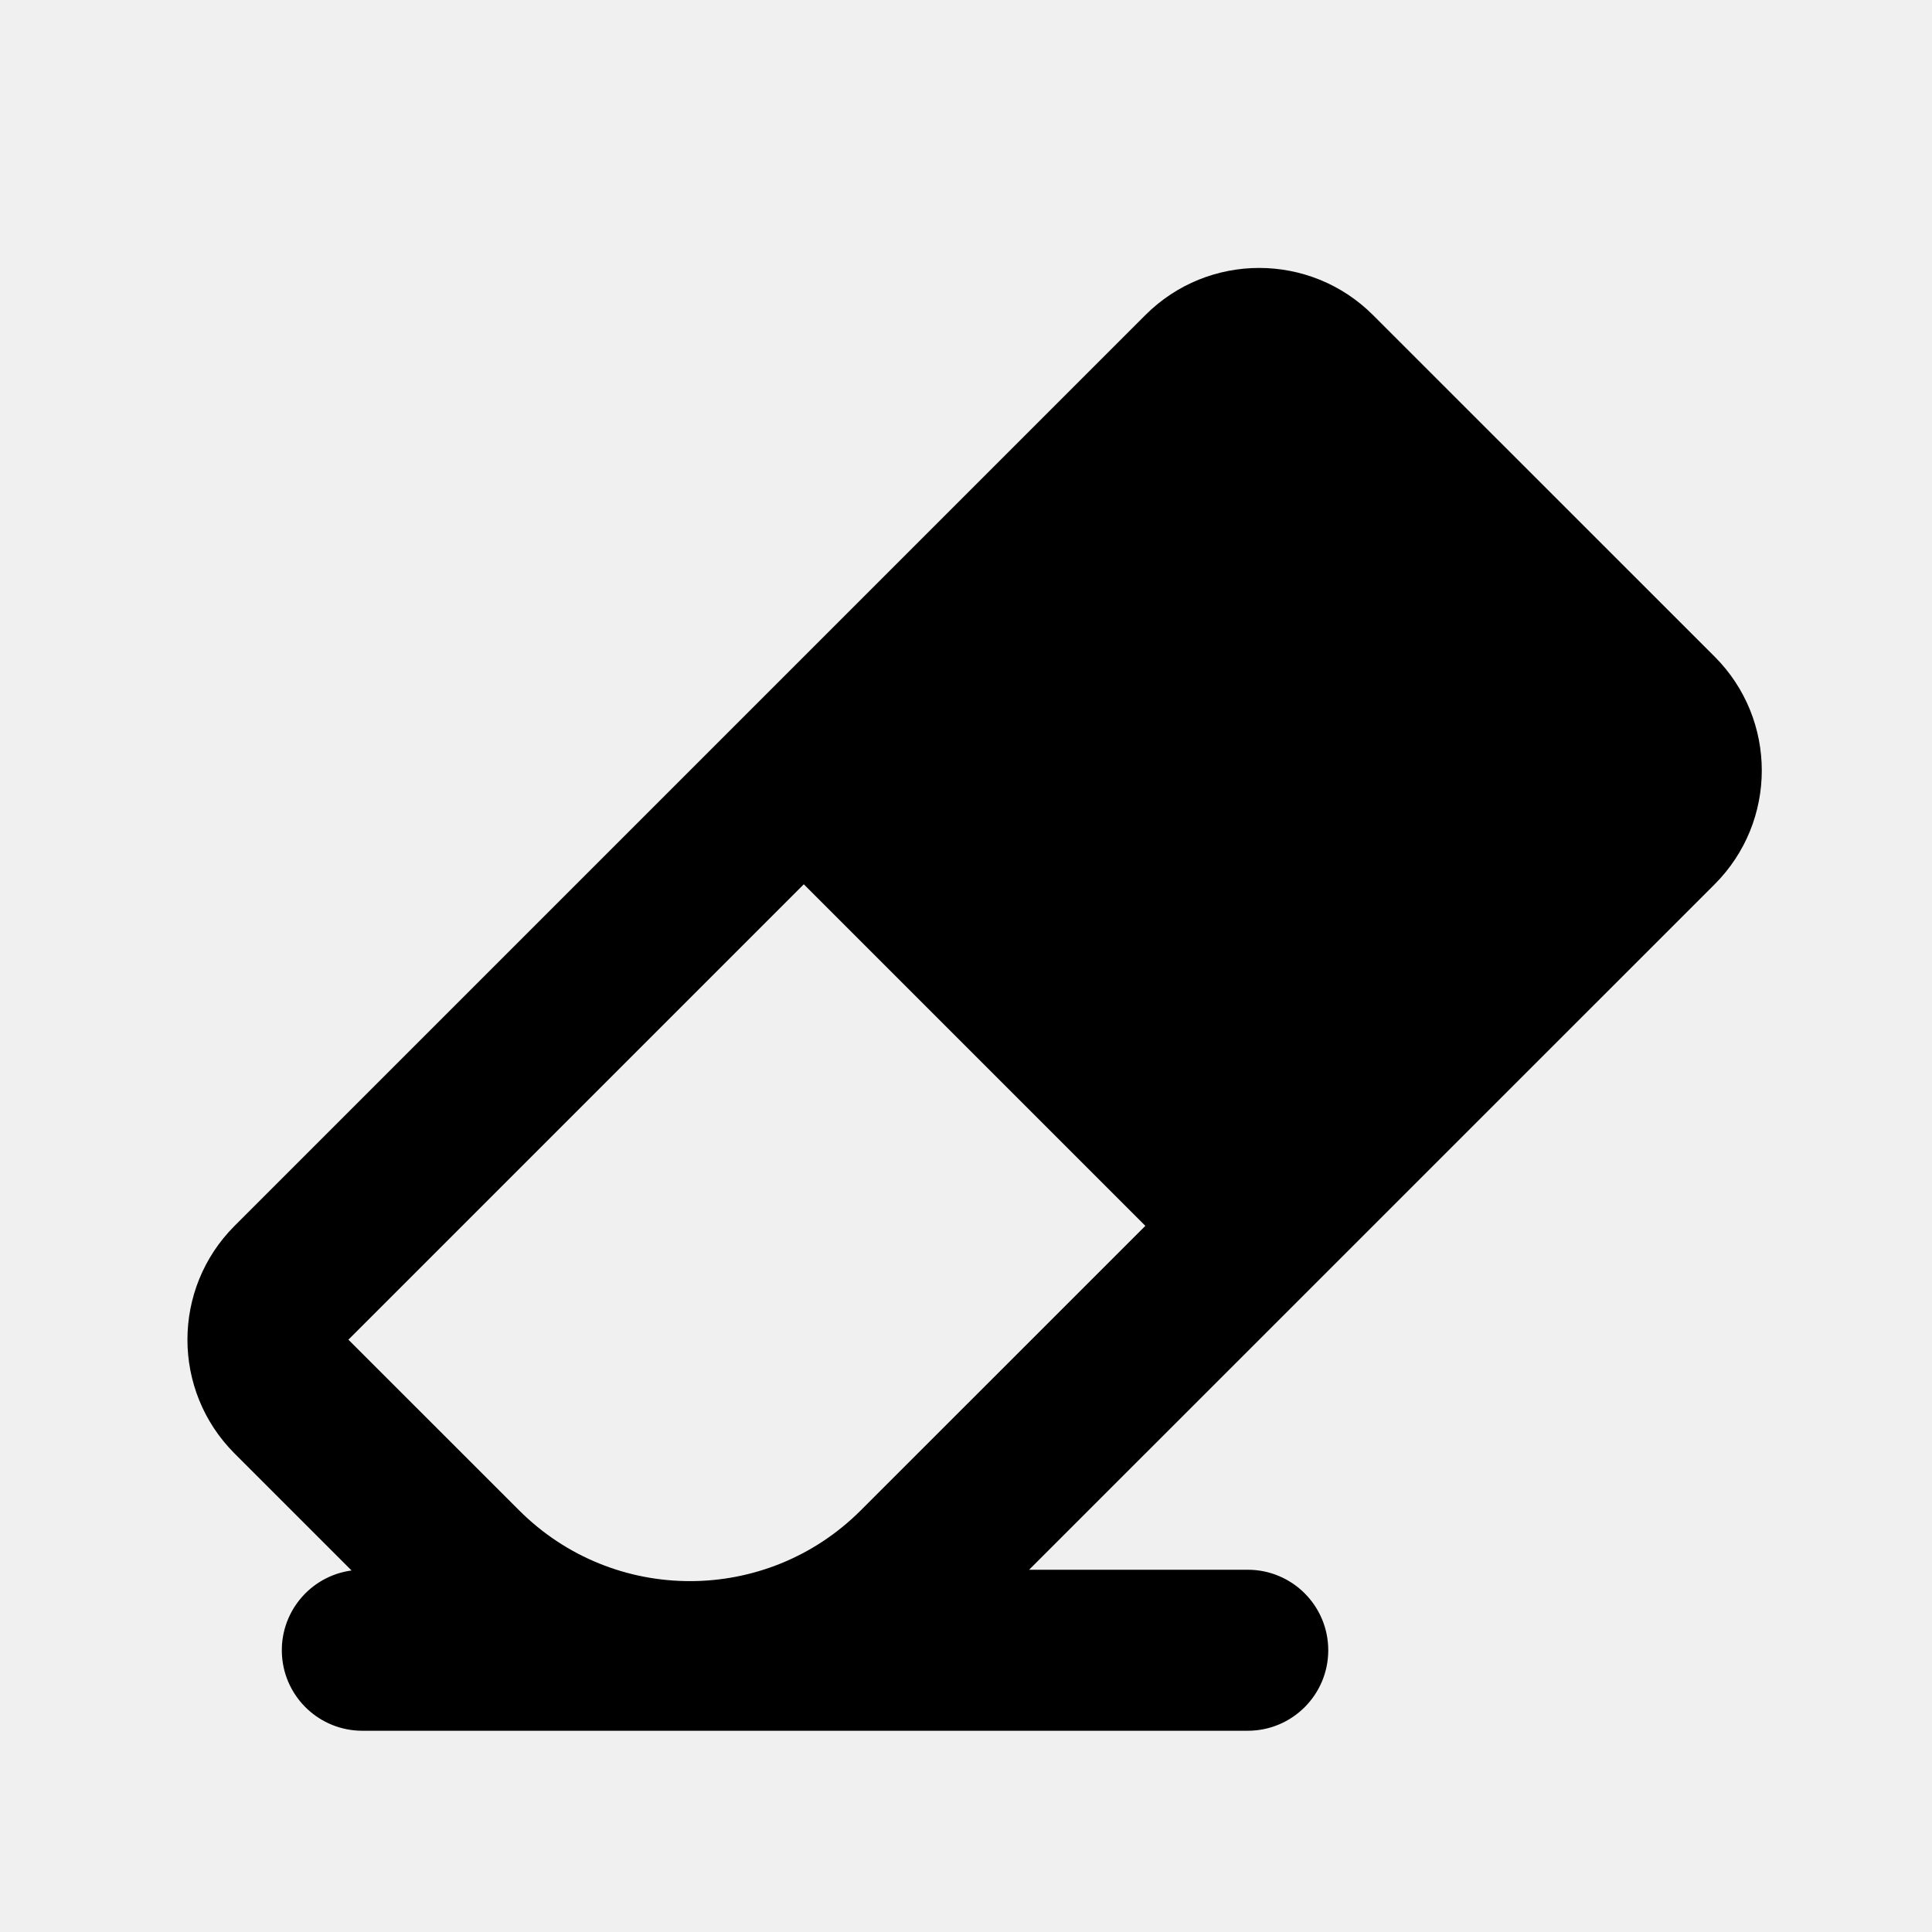
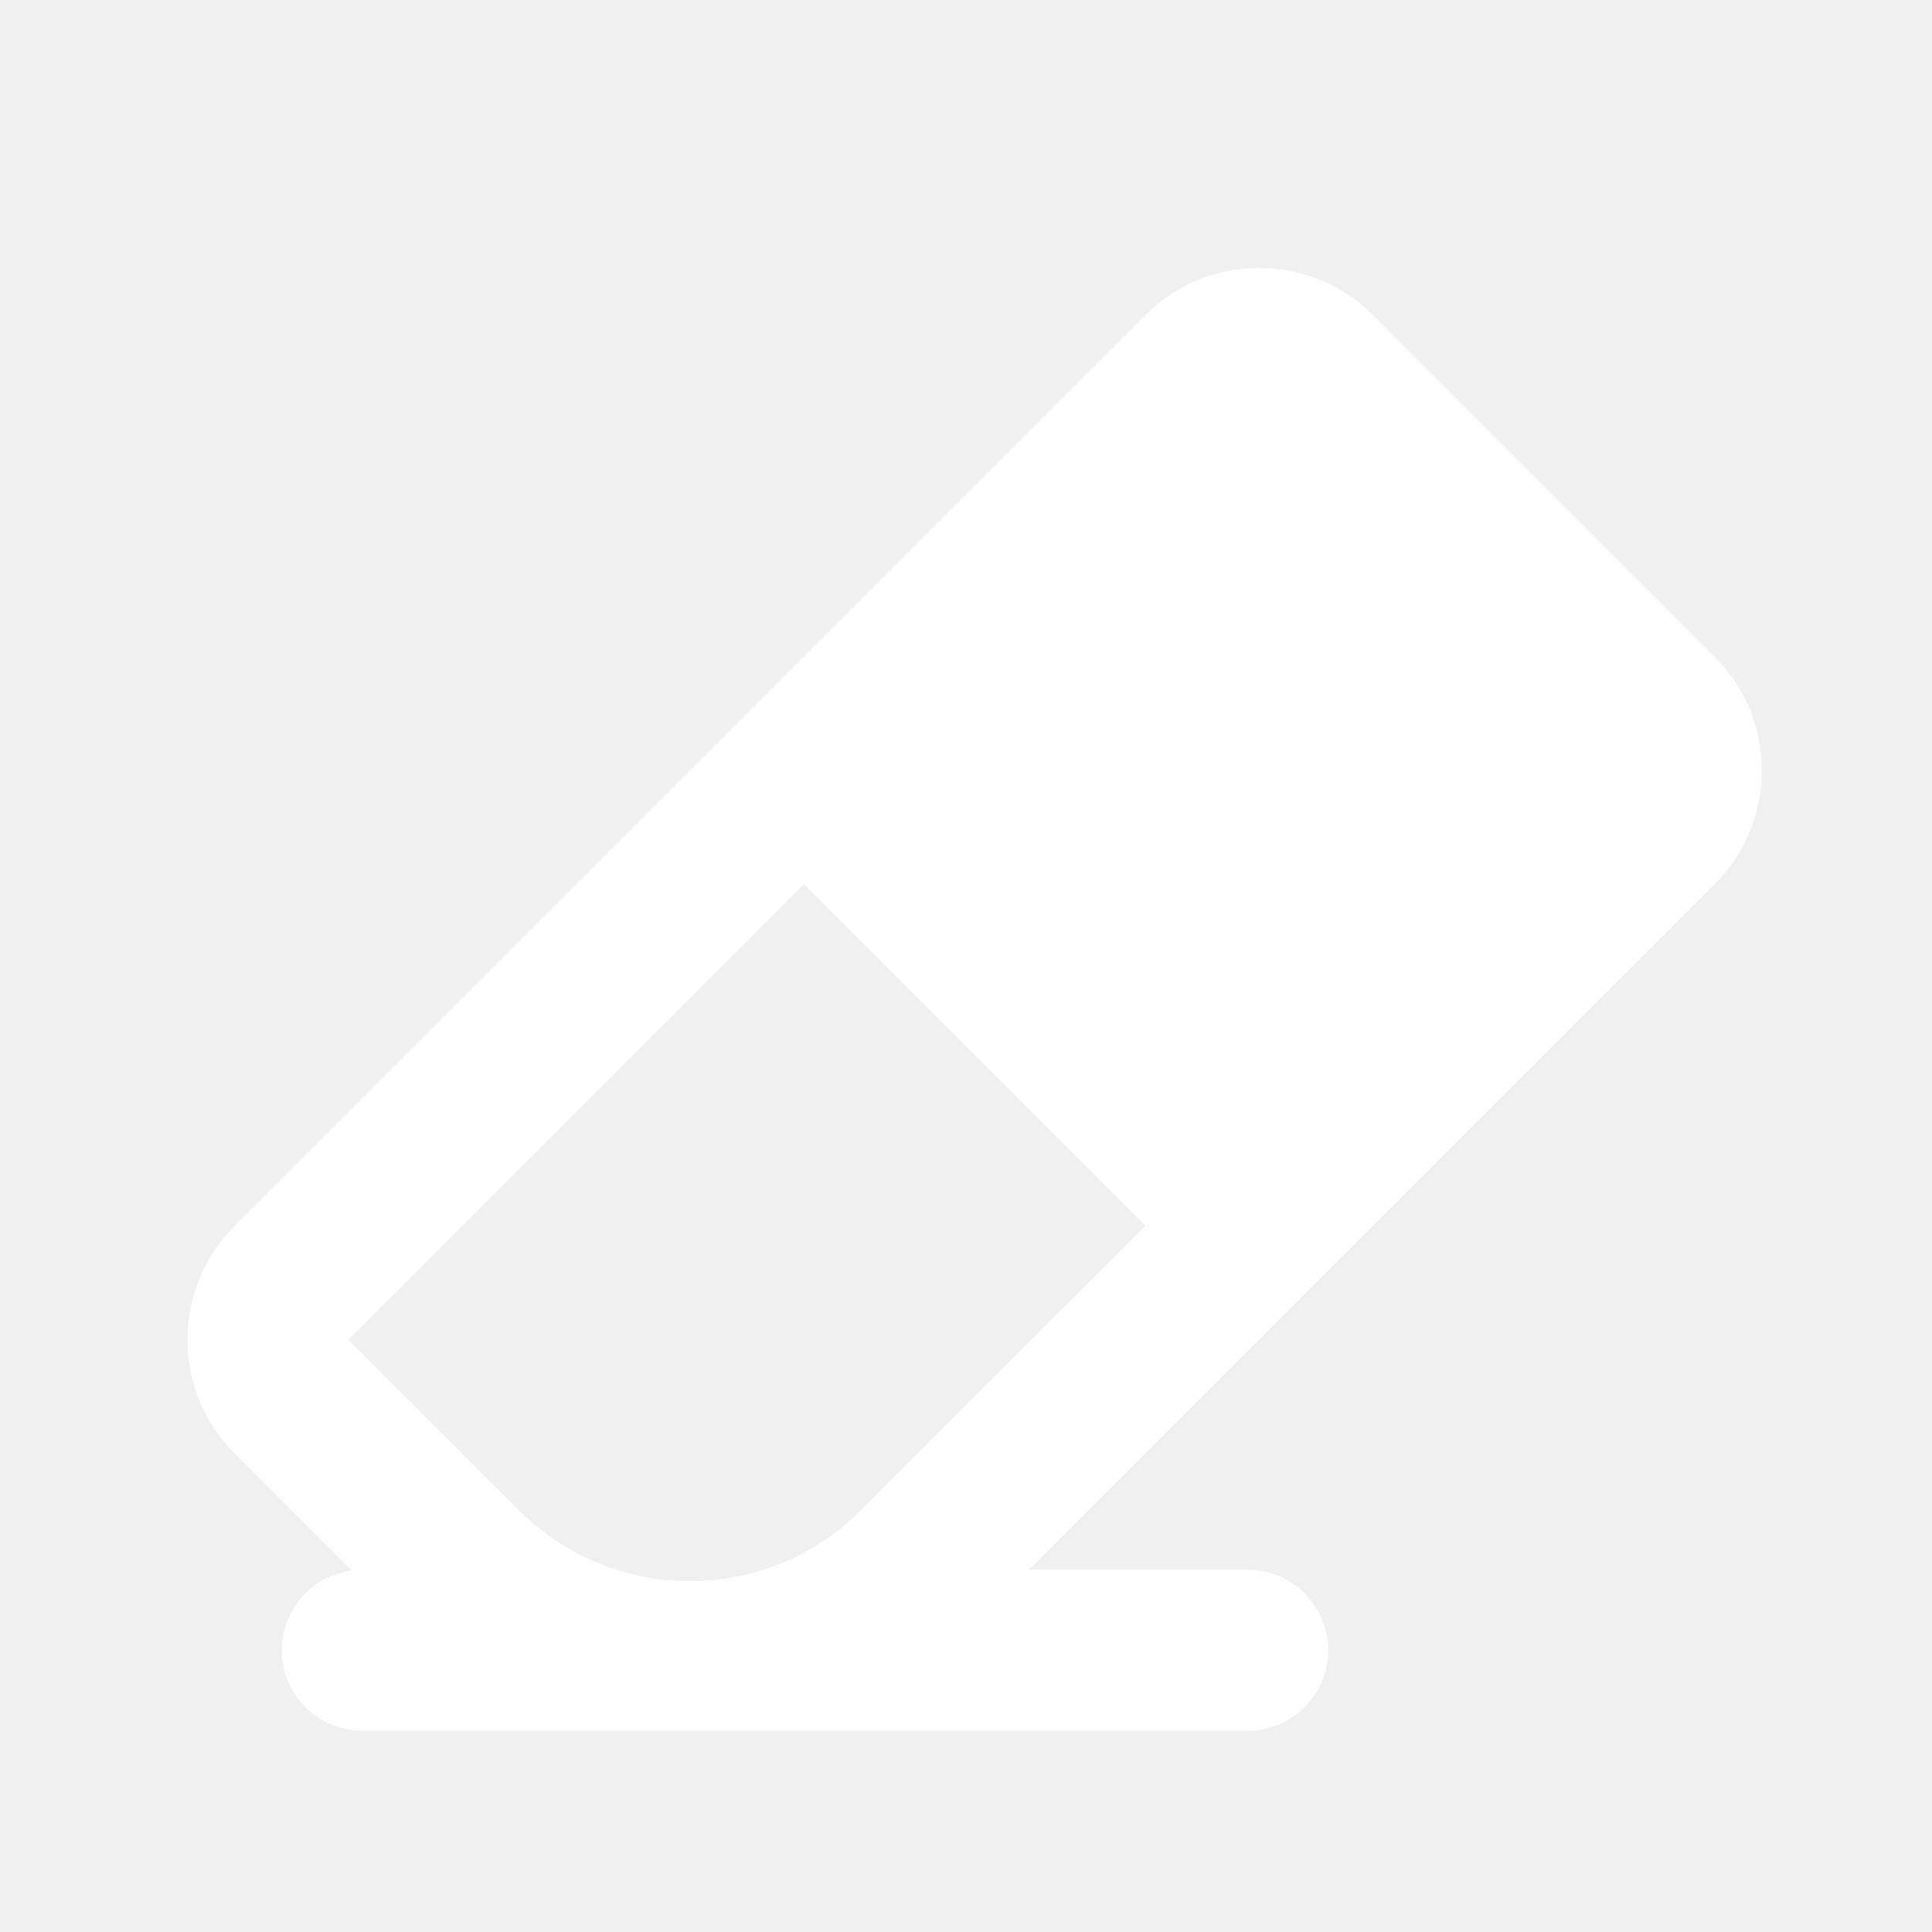
<svg xmlns="http://www.w3.org/2000/svg" width="512" height="512" viewBox="-1.5 -2.5 24 24">
-   <path fill="#000000" d="M12.728 12.728L8.485 8.485l-5.657 5.657l2.122 2.121a3 3 0 0 0 4.242 0l3.536-3.535zM11.284 17H14a1 1 0 0 1 0 2H3a1 1 0 0 1-.133-1.991l-1.453-1.453a2 2 0 0 1 0-2.828L12.728 1.414a2 2 0 0 1 2.828 0L19.8 5.657a2 2 0 0 1 0 2.828L11.284 17z" />
+   <path fill="#ffffff" d="M12.728 12.728L8.485 8.485l-5.657 5.657l2.122 2.121a3 3 0 0 0 4.242 0l3.536-3.535zM11.284 17H14a1 1 0 0 1 0 2H3a1 1 0 0 1-.133-1.991l-1.453-1.453a2 2 0 0 1 0-2.828L12.728 1.414a2 2 0 0 1 2.828 0L19.8 5.657a2 2 0 0 1 0 2.828L11.284 17z" />
</svg>
